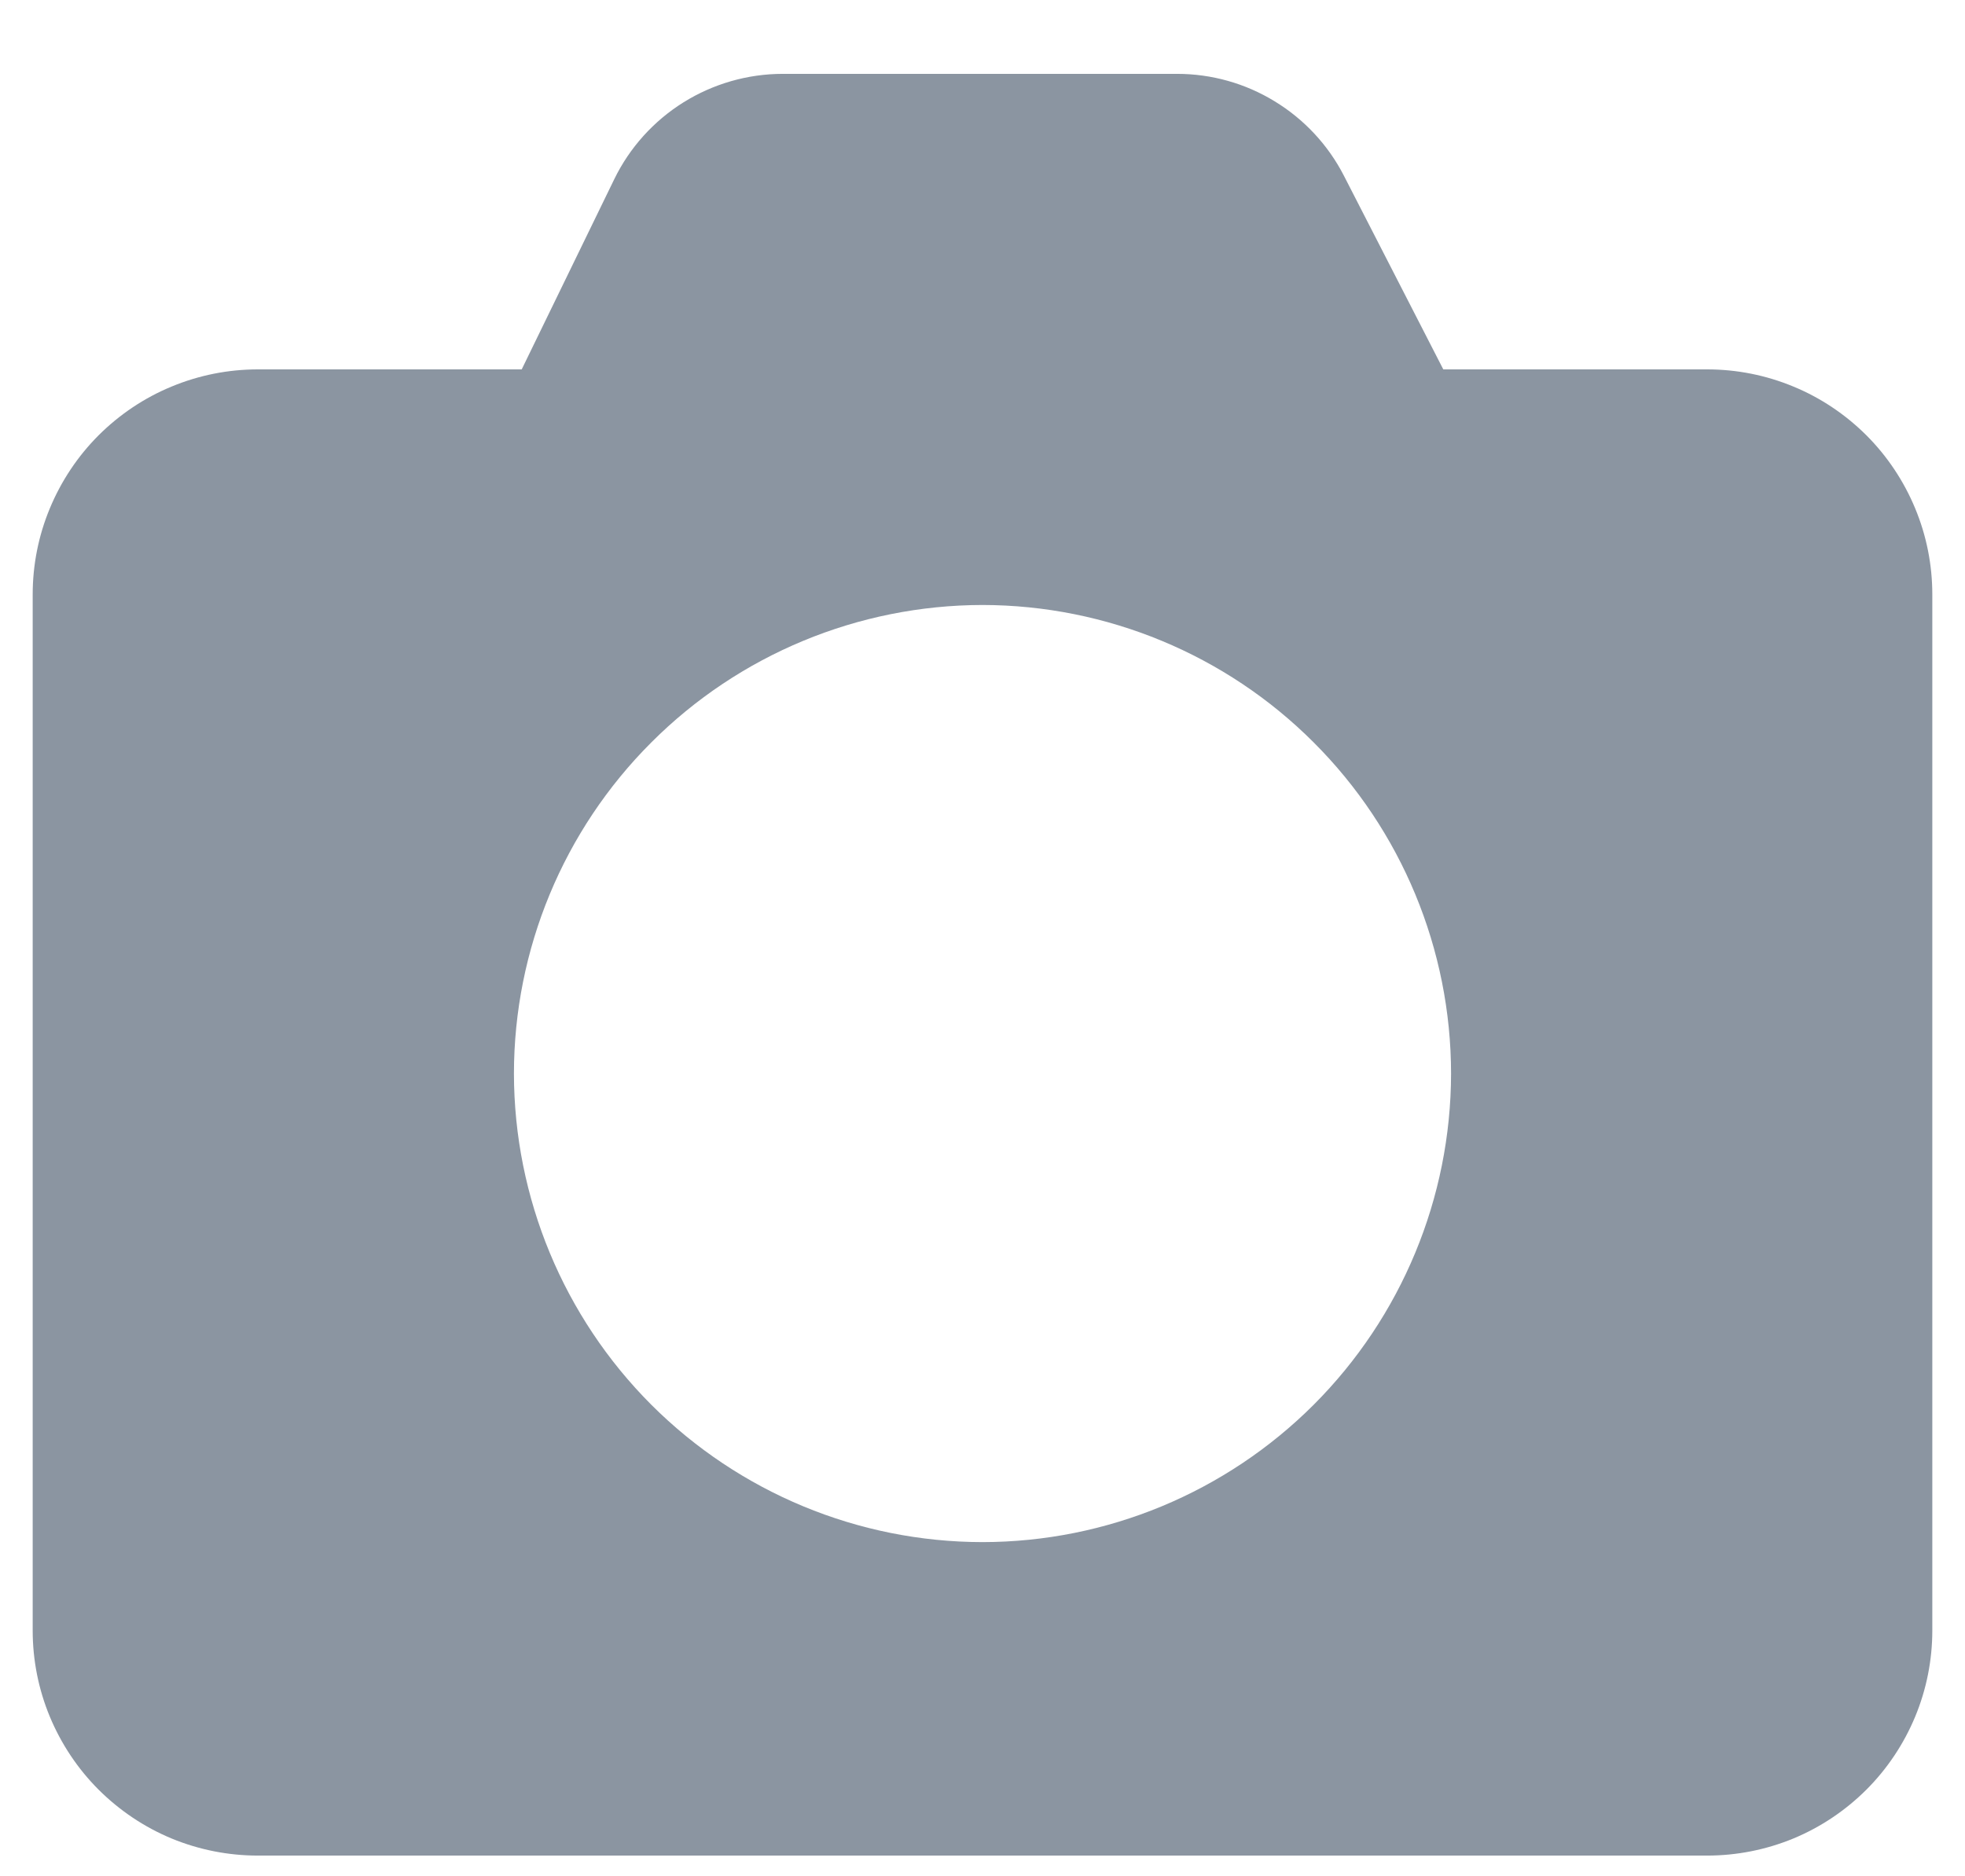
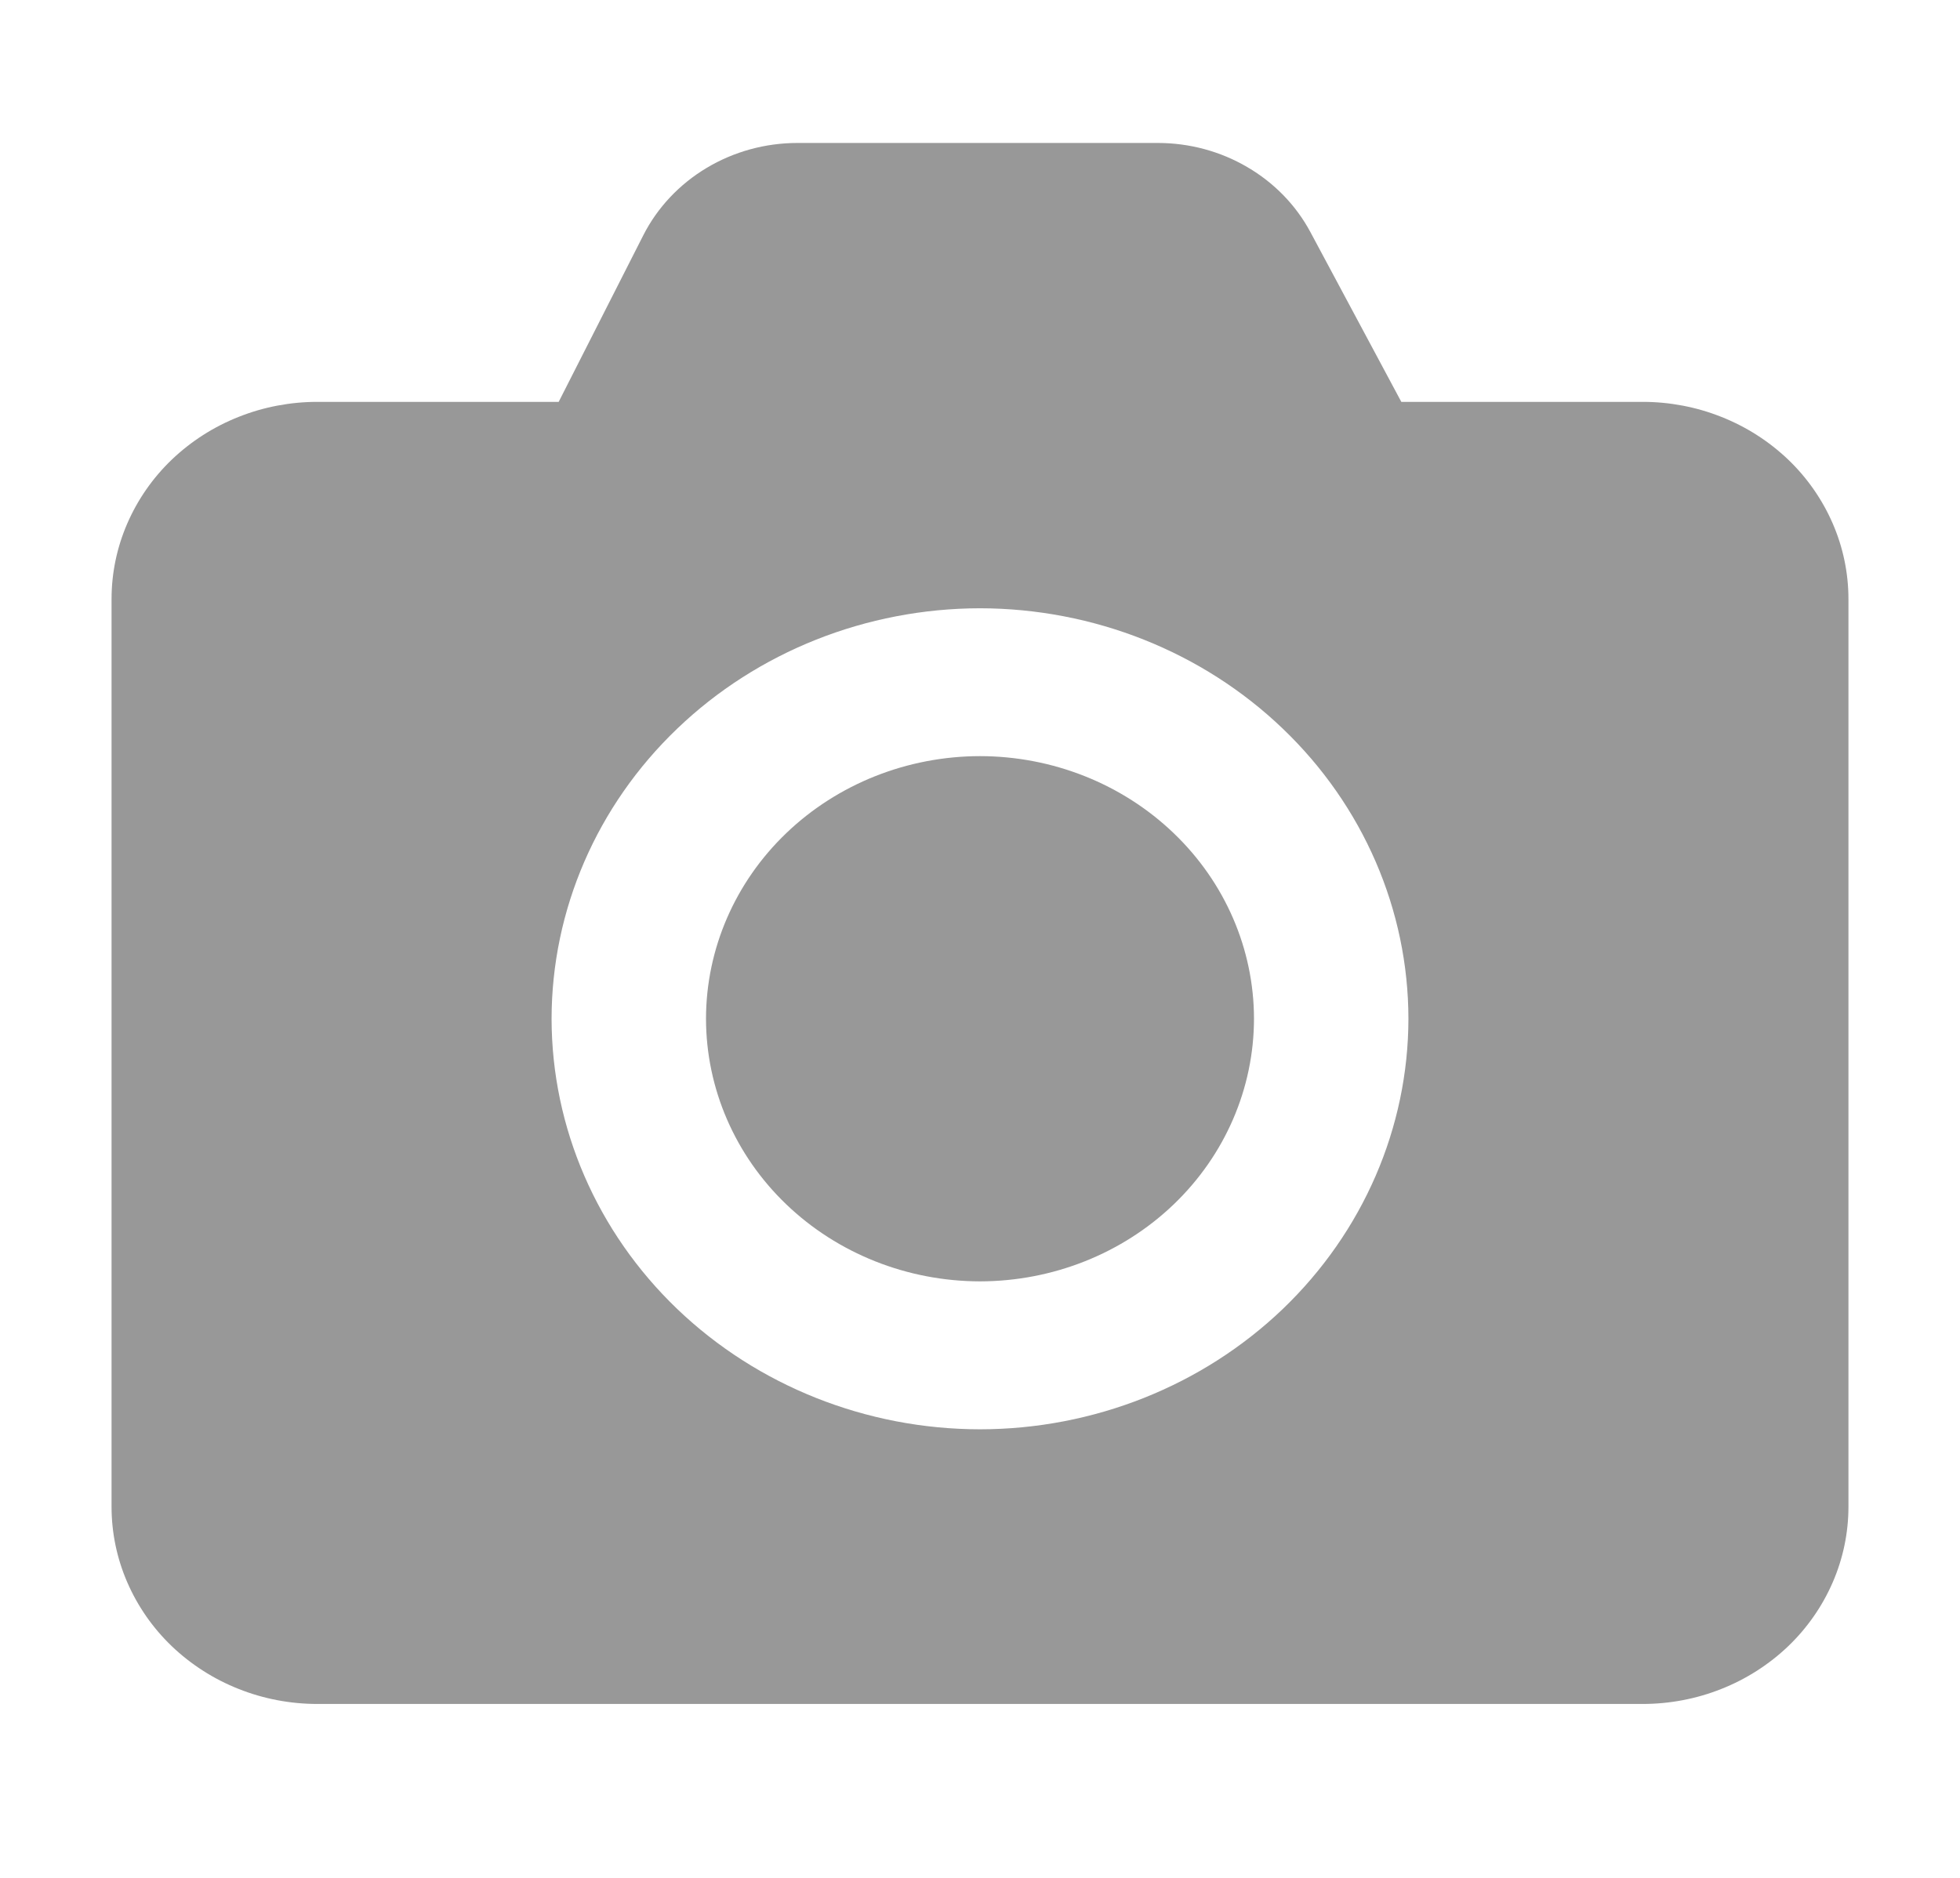
- <svg xmlns="http://www.w3.org/2000/svg" width="22" height="21" viewBox="0 0 22 21" fill="none">
-   <path fill-rule="evenodd" clip-rule="evenodd" d="M11 17.267C9.609 17.266 8.276 16.712 7.292 15.729C6.309 14.745 5.756 13.412 5.754 12.021C5.755 10.63 6.308 9.296 7.292 8.313C8.275 7.329 9.609 6.776 11 6.774C12.391 6.776 13.725 7.329 14.708 8.313C15.692 9.296 16.245 10.63 16.246 12.021C16.244 13.412 15.691 14.745 14.708 15.729C13.724 16.712 12.391 17.266 11 17.267ZM19.113 4.136H16.159L15.046 1.967C14.87 1.624 14.602 1.336 14.272 1.135C13.943 0.933 13.564 0.827 13.178 0.827H8.765C8.371 0.827 7.986 0.938 7.652 1.146C7.318 1.355 7.049 1.653 6.877 2.007L5.841 4.136H2.887C2.556 4.136 2.228 4.201 1.922 4.328C1.616 4.454 1.339 4.64 1.104 4.874C0.87 5.108 0.685 5.386 0.558 5.692C0.431 5.997 0.366 6.325 0.366 6.656V18.257C0.366 18.588 0.431 18.916 0.558 19.222C0.685 19.527 0.87 19.805 1.104 20.039C1.339 20.273 1.616 20.459 1.922 20.586C2.228 20.712 2.556 20.777 2.887 20.777H19.113C19.444 20.777 19.772 20.712 20.078 20.586C20.384 20.459 20.661 20.273 20.896 20.039C21.13 19.805 21.315 19.527 21.442 19.222C21.569 18.916 21.634 18.588 21.634 18.257V6.656C21.634 6.325 21.569 5.997 21.442 5.692C21.315 5.386 21.13 5.108 20.896 4.874C20.661 4.64 20.384 4.454 20.078 4.328C19.772 4.201 19.444 4.136 19.113 4.136Z" fill="#8B95A1" />
+ <svg xmlns="http://www.w3.org/2000/svg" width="24" height="23" viewBox="0 0 24 23" fill="none">
+   <path fill-rule="evenodd" clip-rule="evenodd" d="M12 9.261C11.11 9.262 10.257 9.601 9.628 10.204C8.999 10.807 8.646 11.625 8.645 12.477C8.646 13.33 8.999 14.148 9.628 14.751C10.257 15.354 11.11 15.693 12 15.694C12.89 15.693 13.743 15.354 14.372 14.751C15.001 14.148 15.354 13.33 15.355 12.477C15.354 11.625 15.001 10.807 14.371 10.204C13.742 9.601 12.89 9.262 12 9.261Z" fill="#989898" />
+   <path fill-rule="evenodd" clip-rule="evenodd" d="M12 17.506C10.609 17.505 9.276 16.974 8.292 16.032C7.309 15.089 6.756 13.811 6.754 12.479C6.755 11.146 7.308 9.867 8.292 8.925C9.275 7.982 10.609 7.452 12 7.45C13.391 7.452 14.725 7.982 15.708 8.925C16.692 9.867 17.245 11.146 17.246 12.479C17.244 13.811 16.691 15.089 15.708 16.032C14.724 16.974 13.391 17.505 12 17.506M20.113 4.922H17.159L16.046 2.843C15.87 2.514 15.602 2.238 15.272 2.046C14.943 1.853 14.564 1.751 14.178 1.751H9.765C9.371 1.751 8.986 1.857 8.652 2.057C8.318 2.257 8.049 2.543 7.877 2.882L6.841 4.922H3.887C3.556 4.922 3.228 4.984 2.922 5.106C2.616 5.227 2.339 5.405 2.104 5.629C1.87 5.853 1.685 6.12 1.558 6.413C1.431 6.706 1.366 7.02 1.366 7.337V18.455C1.366 18.772 1.431 19.086 1.558 19.379C1.685 19.672 1.87 19.939 2.104 20.163C2.339 20.387 2.616 20.565 2.922 20.686C3.228 20.808 3.556 20.87 3.887 20.87H20.113C20.444 20.87 20.772 20.808 21.078 20.686C21.384 20.565 21.661 20.387 21.896 20.163C22.13 19.939 22.315 19.672 22.442 19.379C22.569 19.086 22.634 18.772 22.634 18.455V7.337C22.634 7.02 22.569 6.706 22.442 6.413C22.315 6.12 22.13 5.853 21.896 5.629C21.661 5.405 21.384 5.227 21.078 5.106C20.772 4.984 20.444 4.922 20.113 4.922" fill="#989898" />
</svg>
